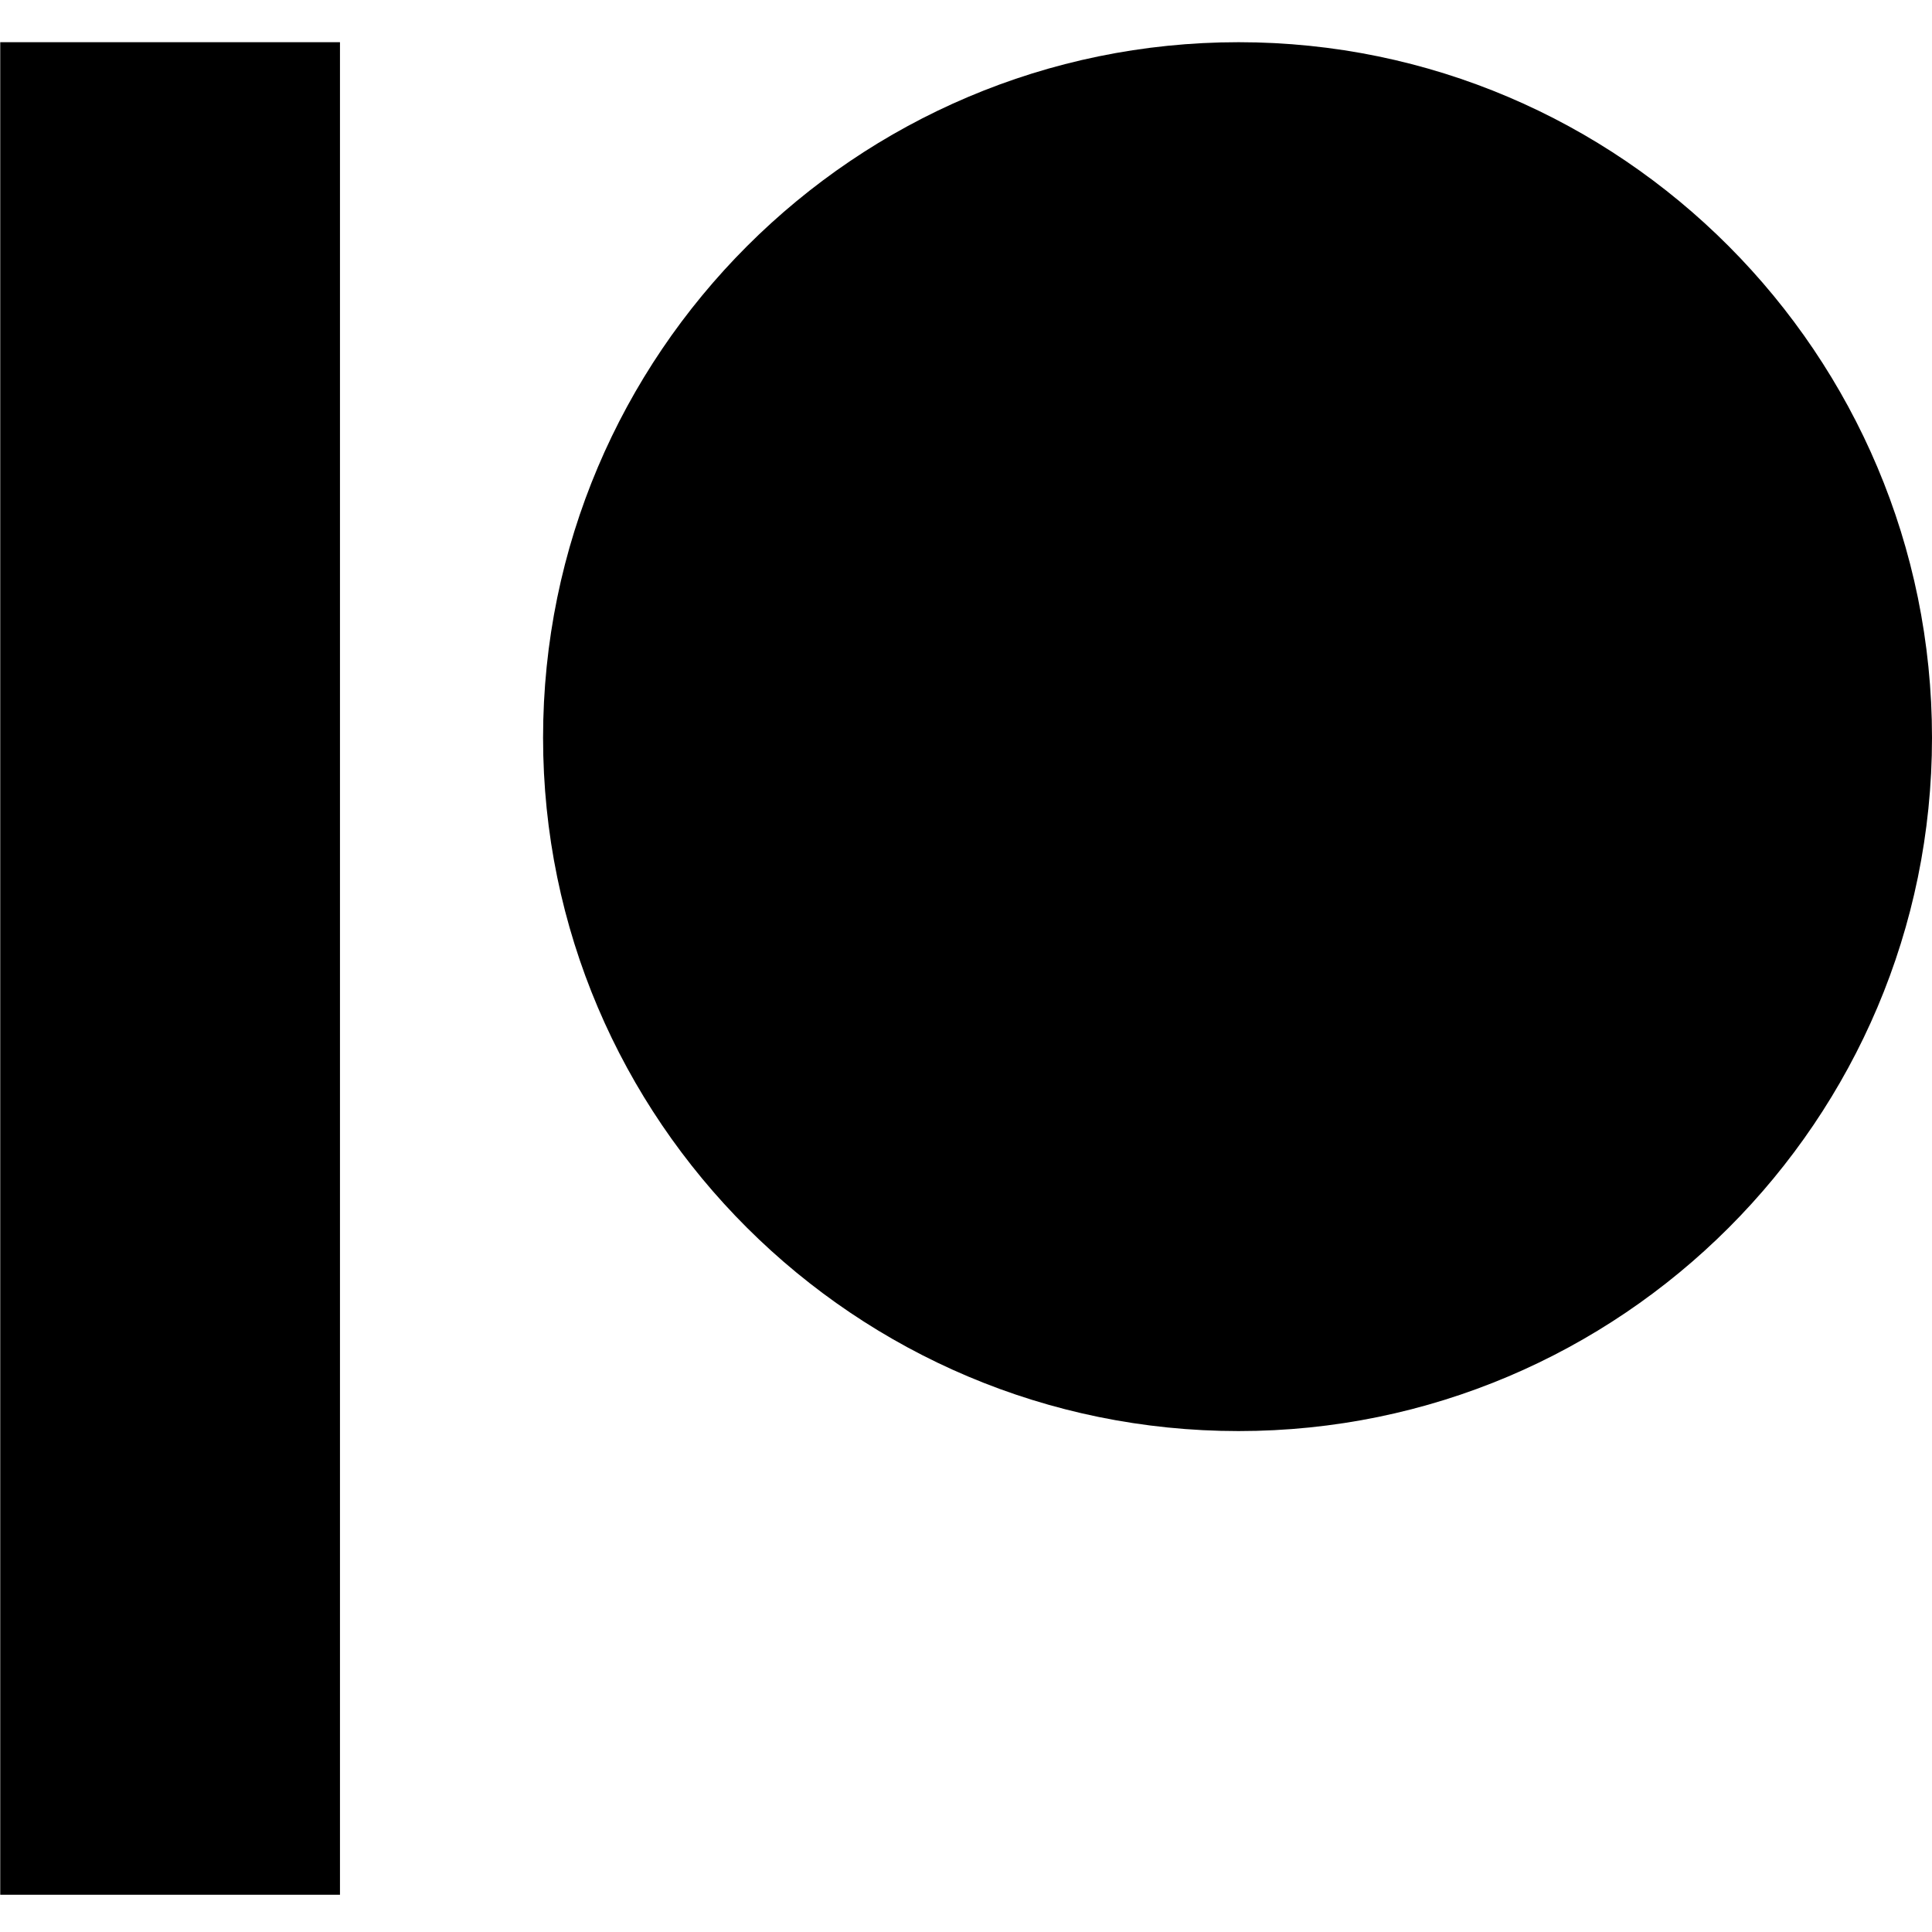
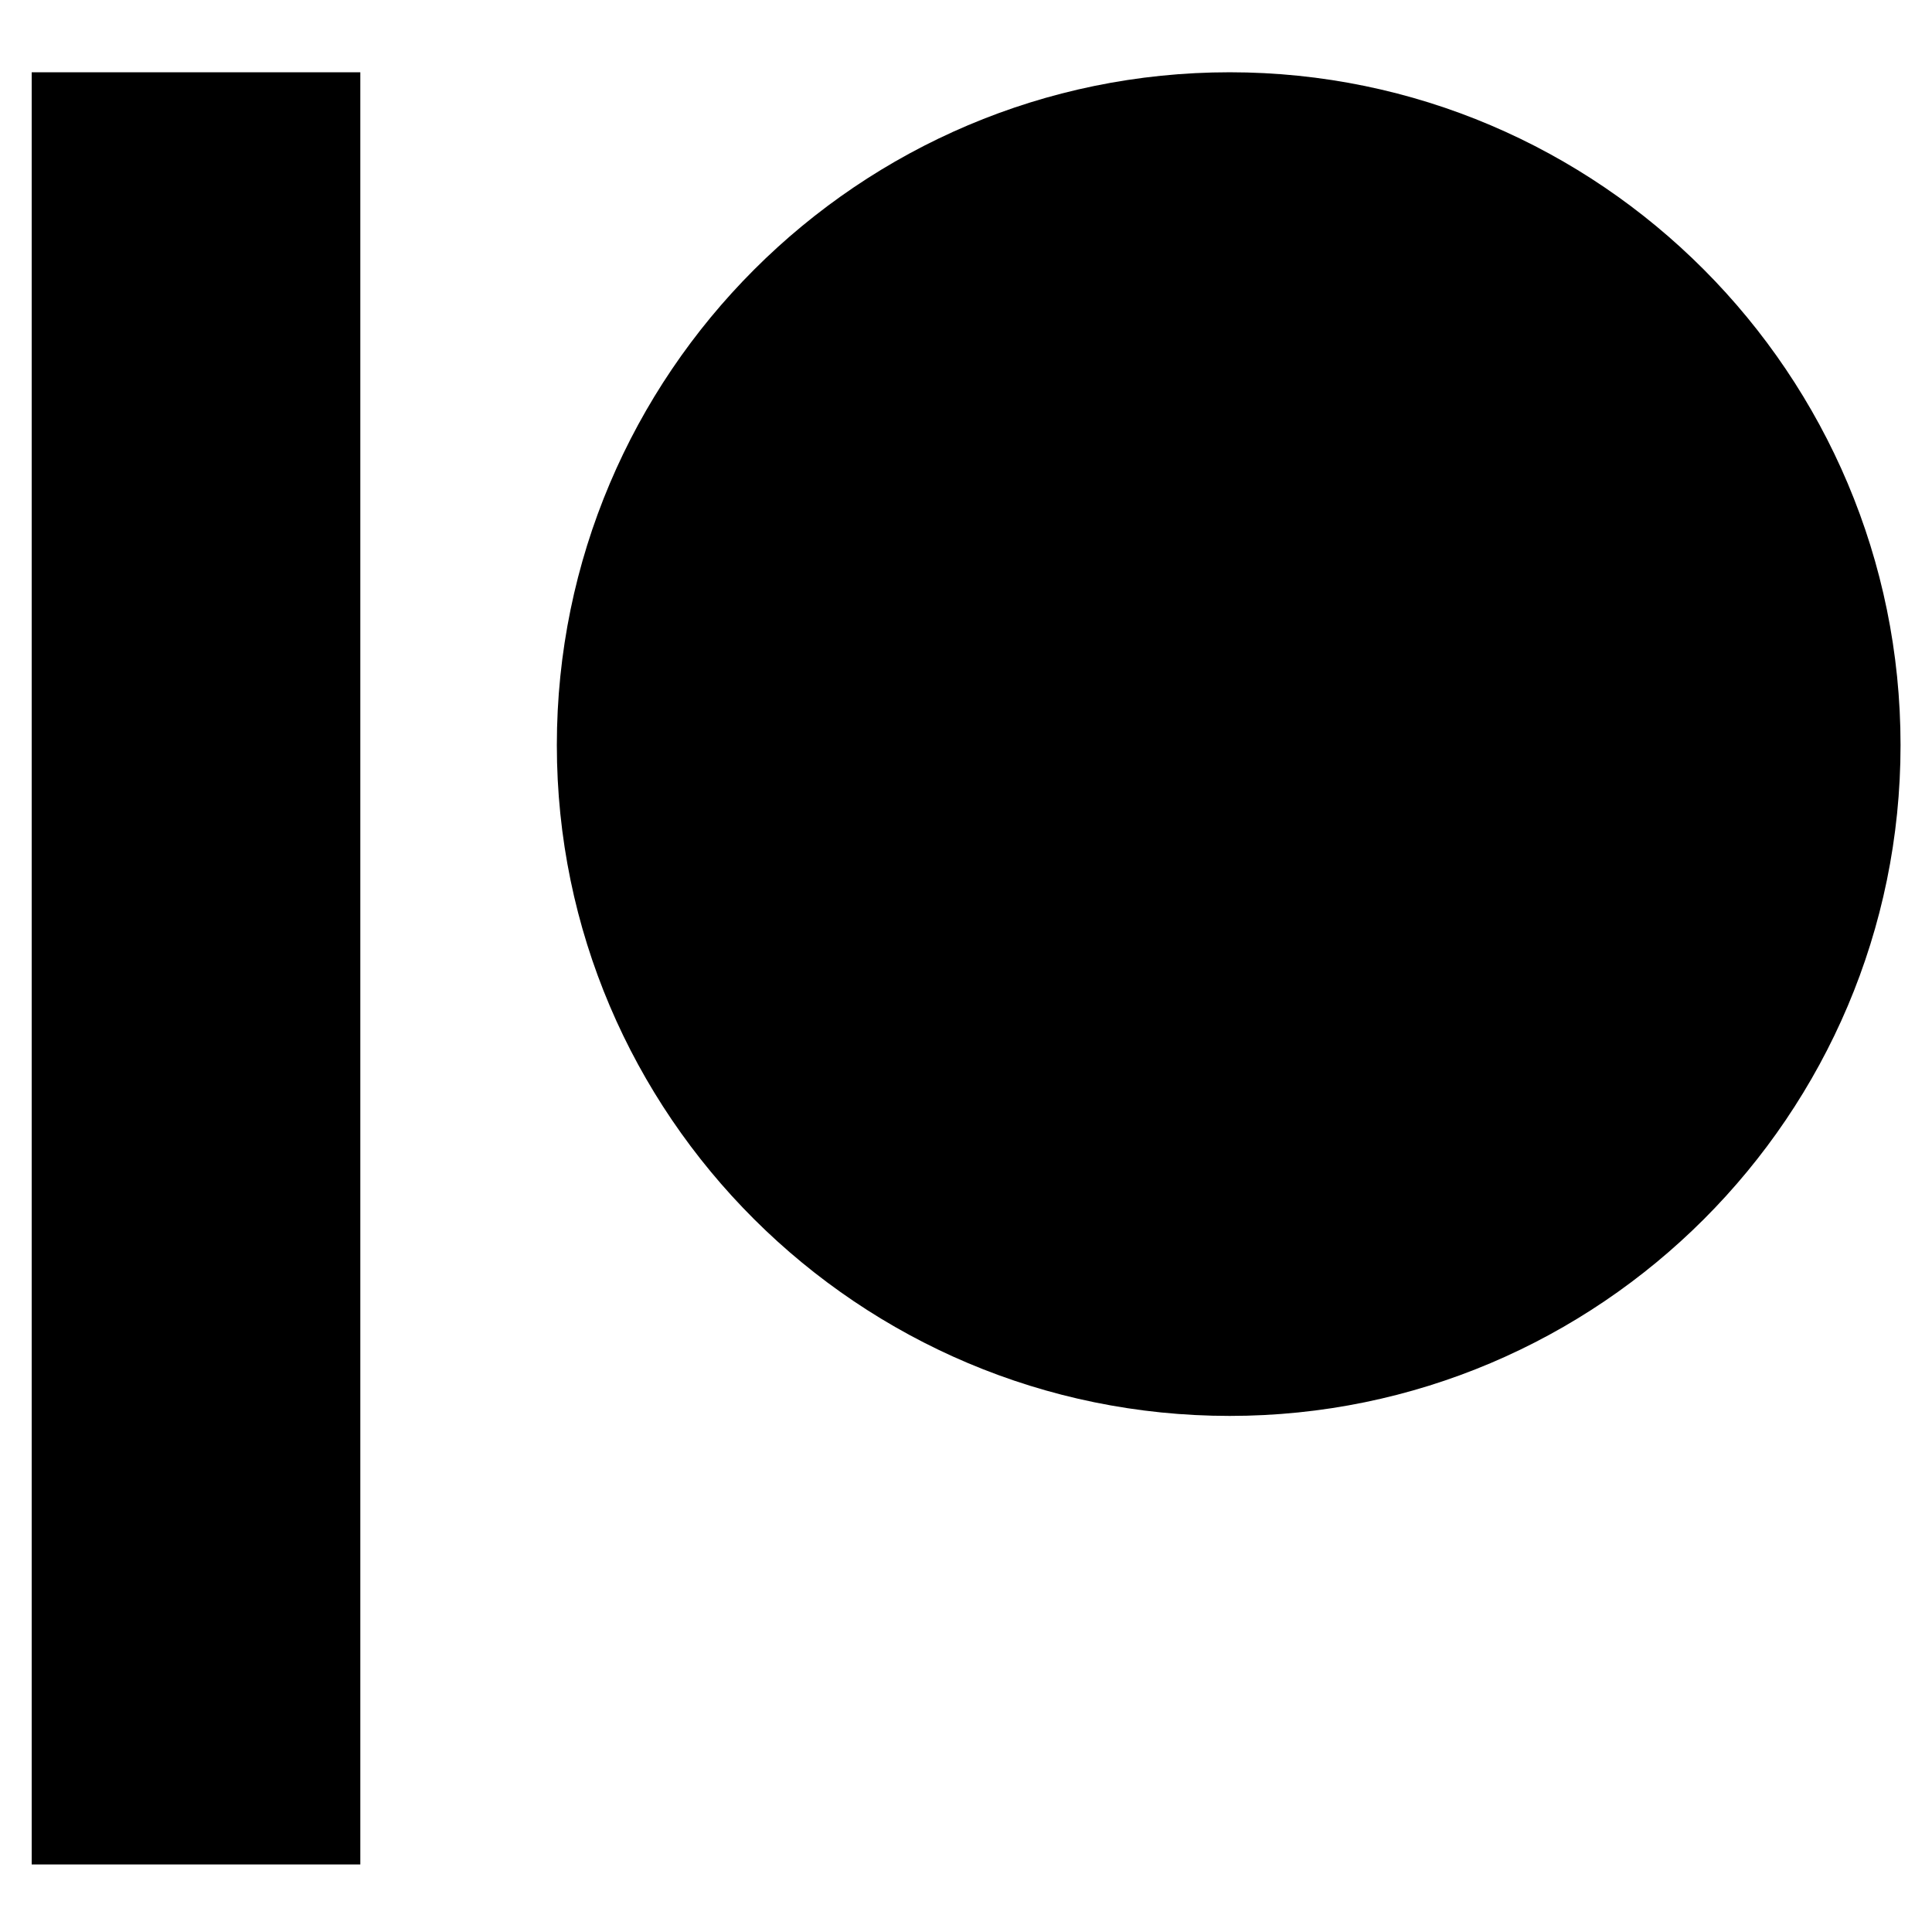
<svg xmlns="http://www.w3.org/2000/svg" version="1.1" width="32" height="32" viewBox="0 0 32 32">
-   <path d="M20.515 0.699c-6.352 0-11.52 5.168-11.52 11.52 0 6.333 5.168 11.484 11.52 11.484 6.333 0 11.485-5.152 11.485-11.484 0-6.352-5.152-11.52-11.485-11.52zM0.004 31.383h5.627v-30.684h-5.627z" />
+   <path d="M20.368 1.197c-6.145 0-11.145 5-11.145 11.145 0 6.127 5 11.11 11.145 11.11 6.127 0 11.111-4.984 11.111-11.11 0-6.145-4.984-11.145-11.111-11.145zM0.525 30.881h5.443v-29.684h-5.443z" />
</svg>
